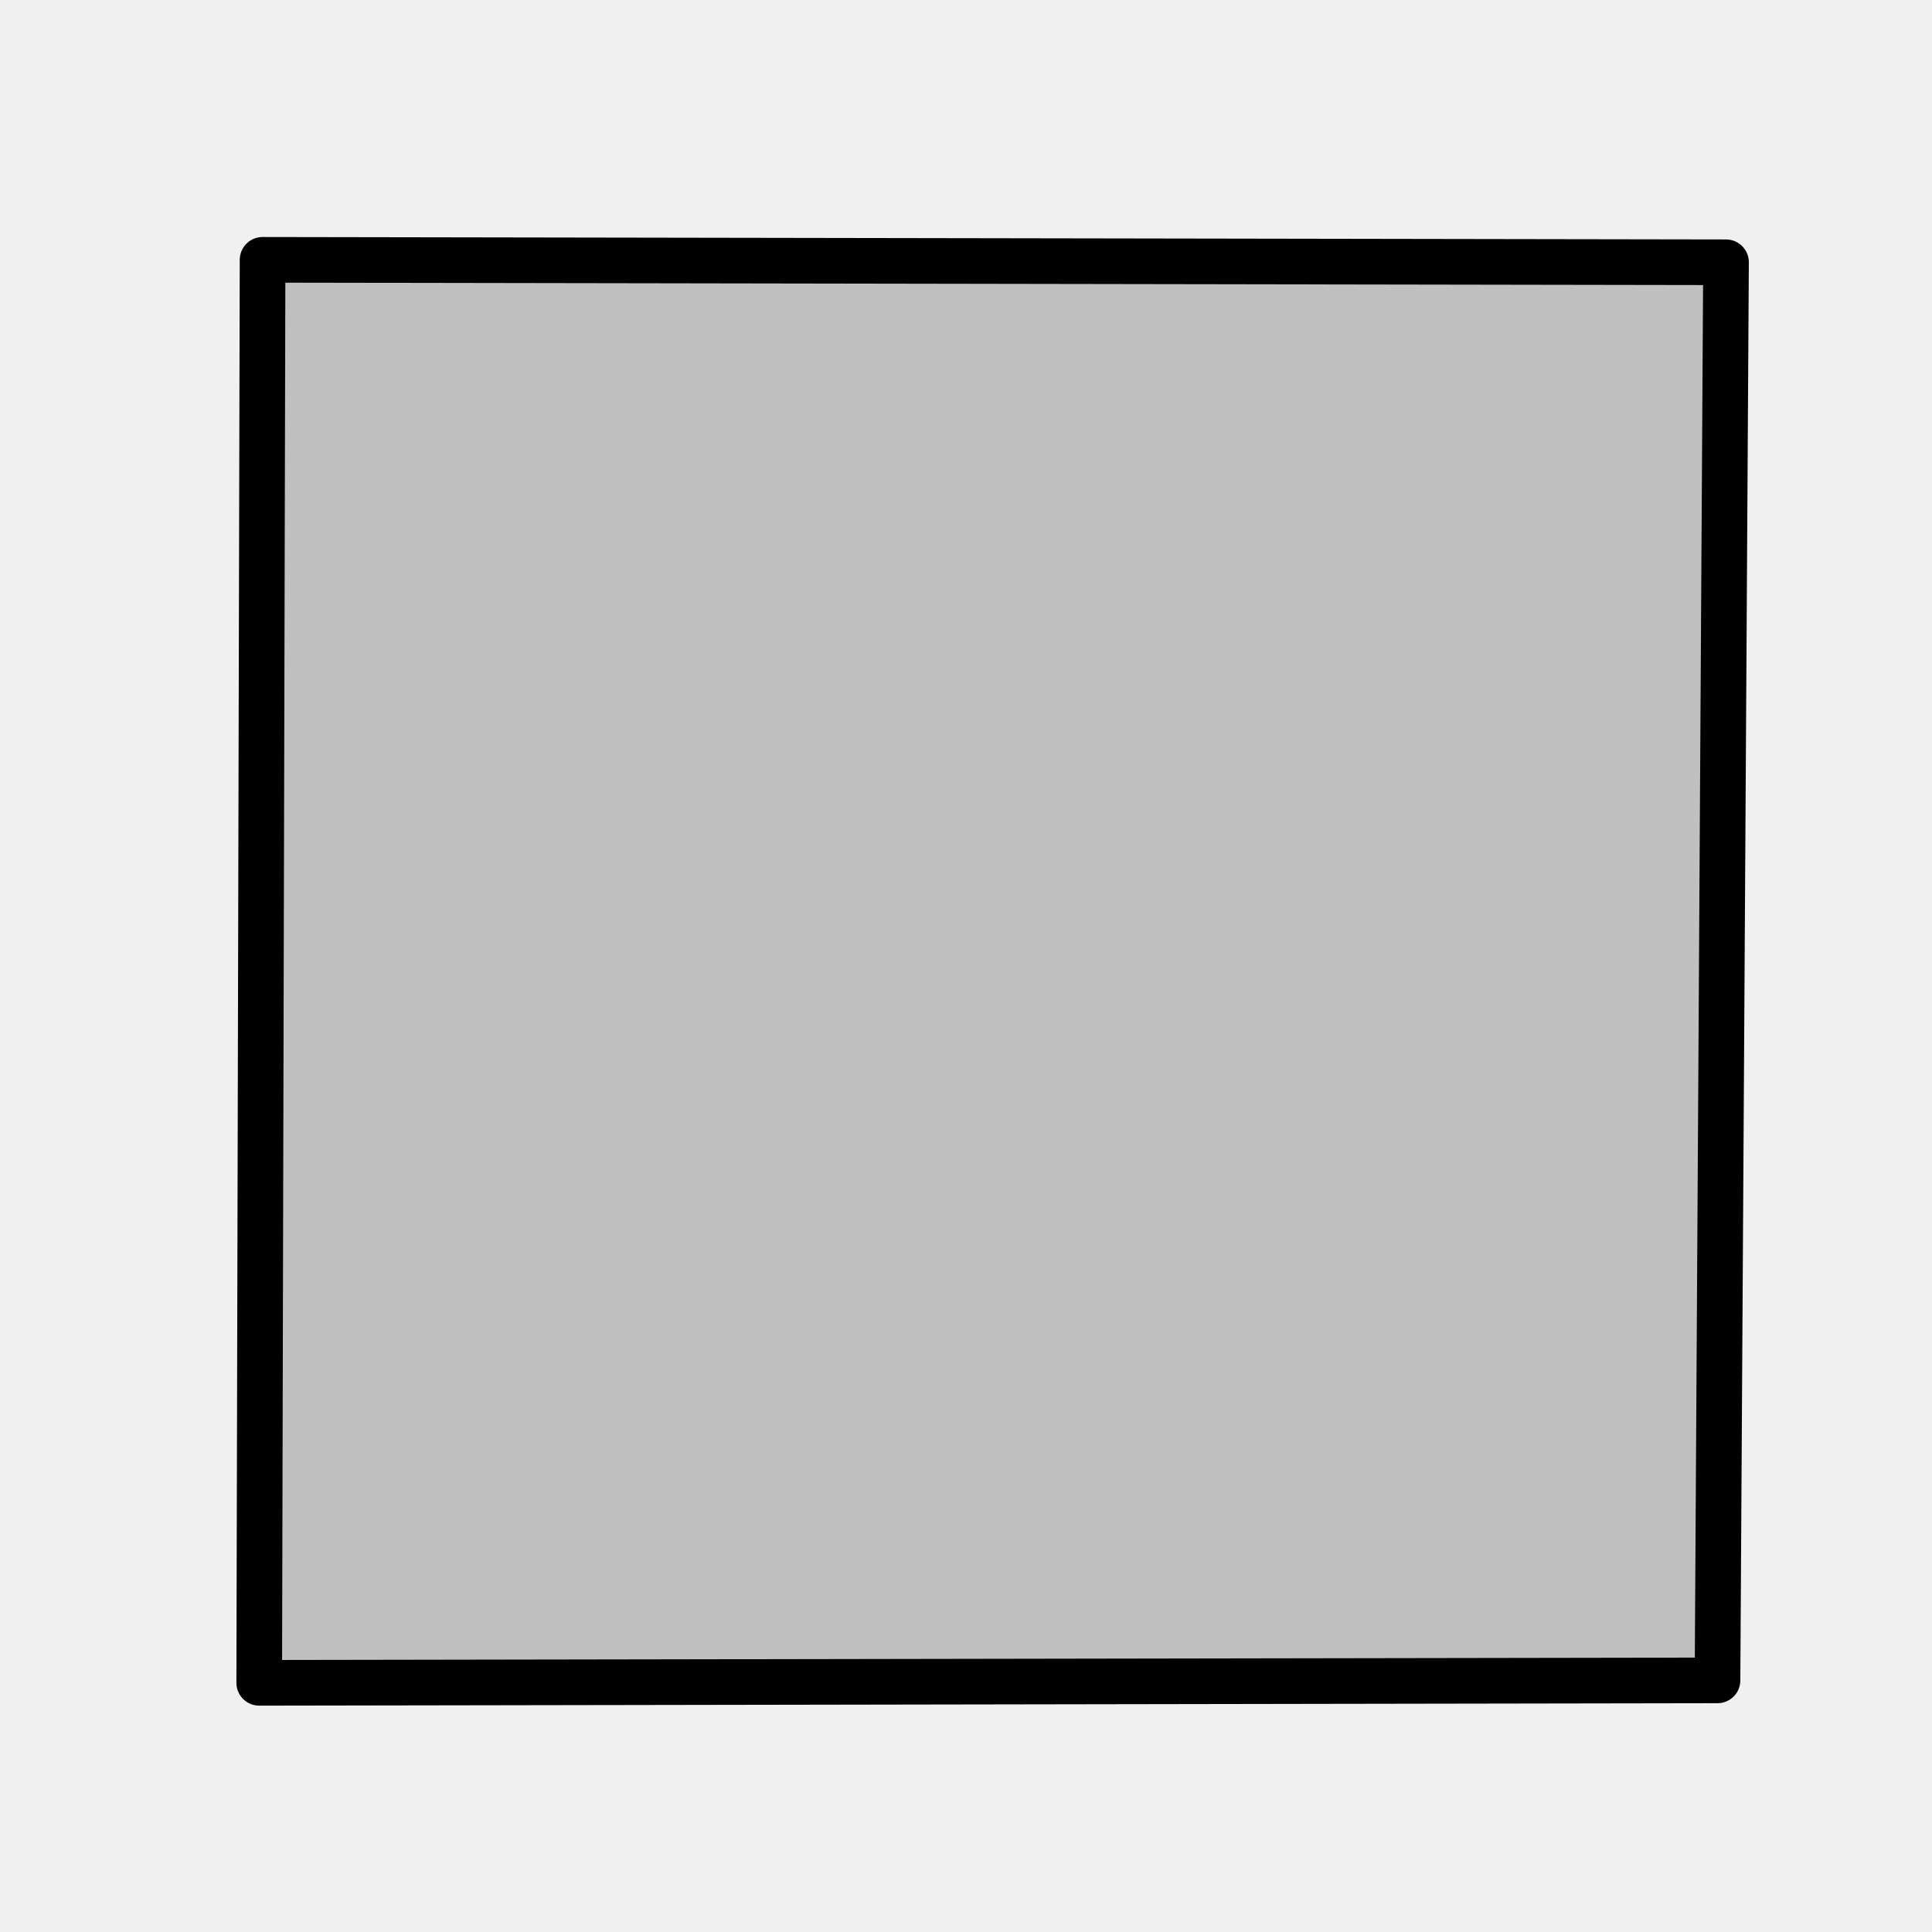
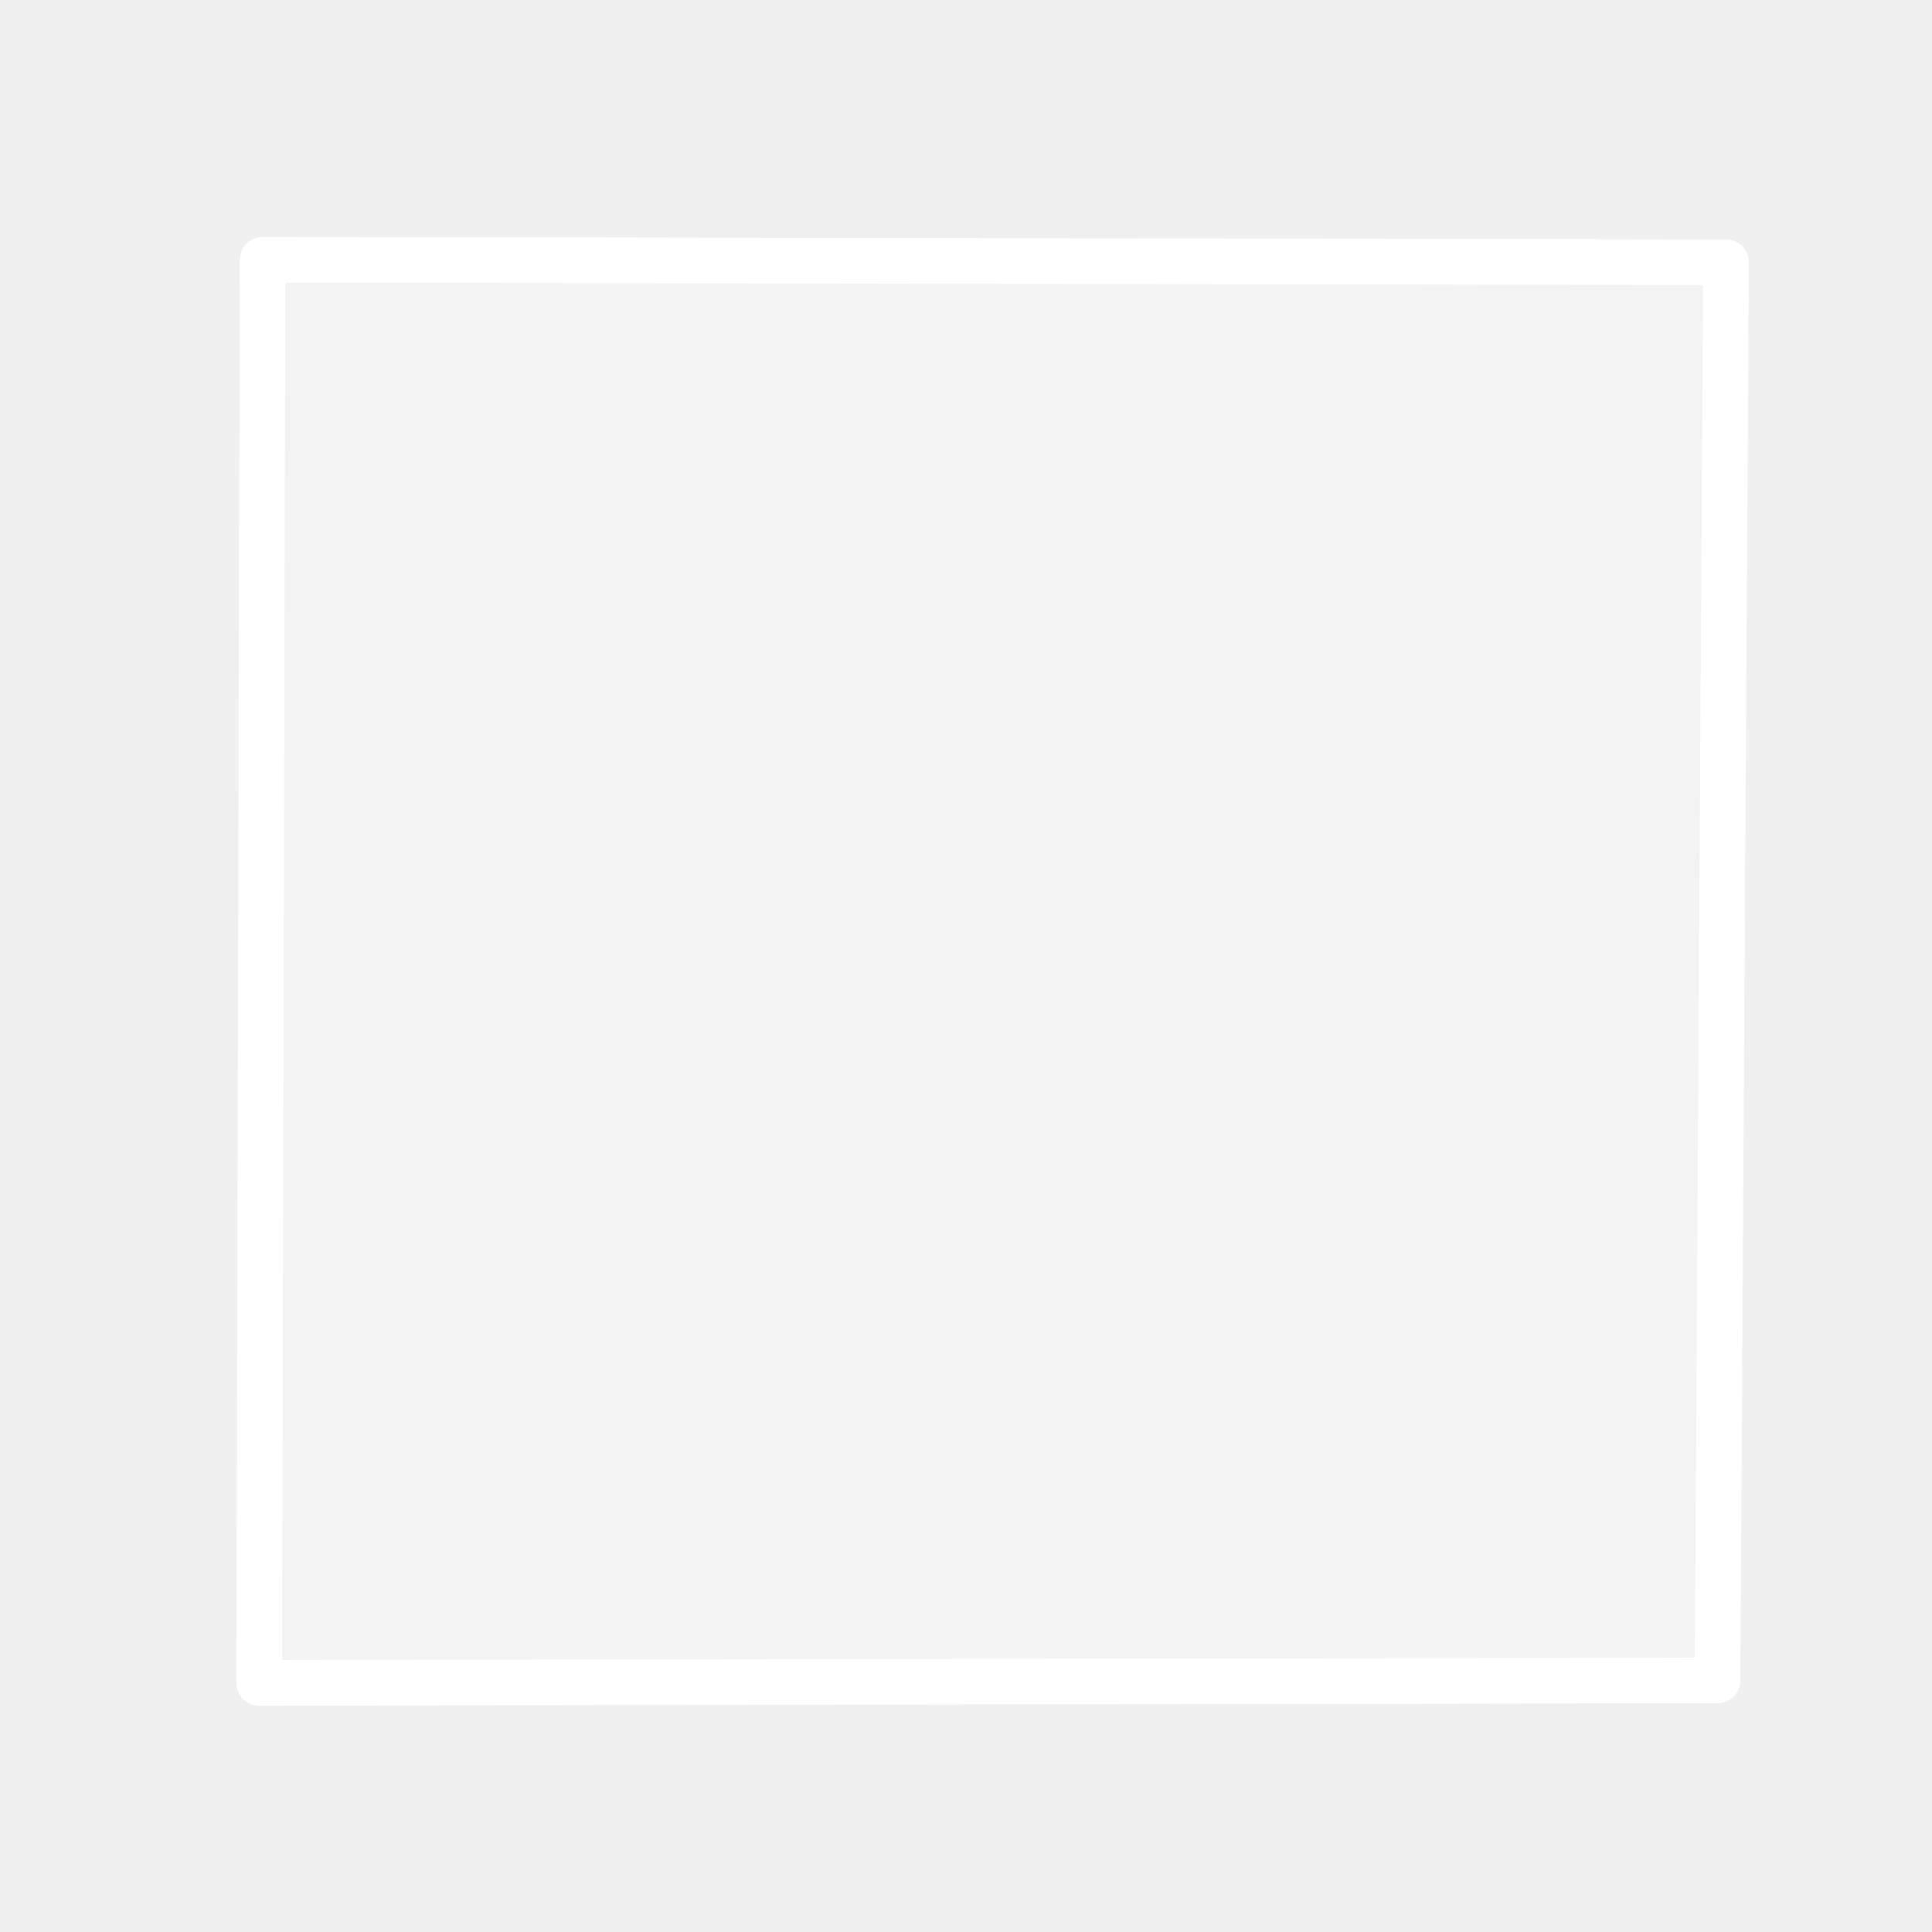
<svg xmlns="http://www.w3.org/2000/svg" width="24" height="24" viewBox="0 0 6.35 6.35" version="1.1" id="svg1">
  <defs id="defs1" />
  <g id="layer1">
-     <path style="fill:#000000;fill-opacity:0.2;stroke:#000000;stroke-width:0.15;stroke-linecap:round;stroke-linejoin:round;stroke-dasharray:none;stroke-opacity:1" d="m 0.863,0.854 4.81,0.008 -0.028,4.661 -4.793,0.008 z" id="path2" />
+     <path style="fill:#ffffff;fill-opacity:0.2;stroke:#ffffff;stroke-width:0.15;stroke-linecap:round;stroke-linejoin:round;stroke-dasharray:none;stroke-opacity:1" d="m 0.863,0.854 4.81,0.008 -0.028,4.661 -4.793,0.008 z" id="path2" />
  </g>
</svg>
